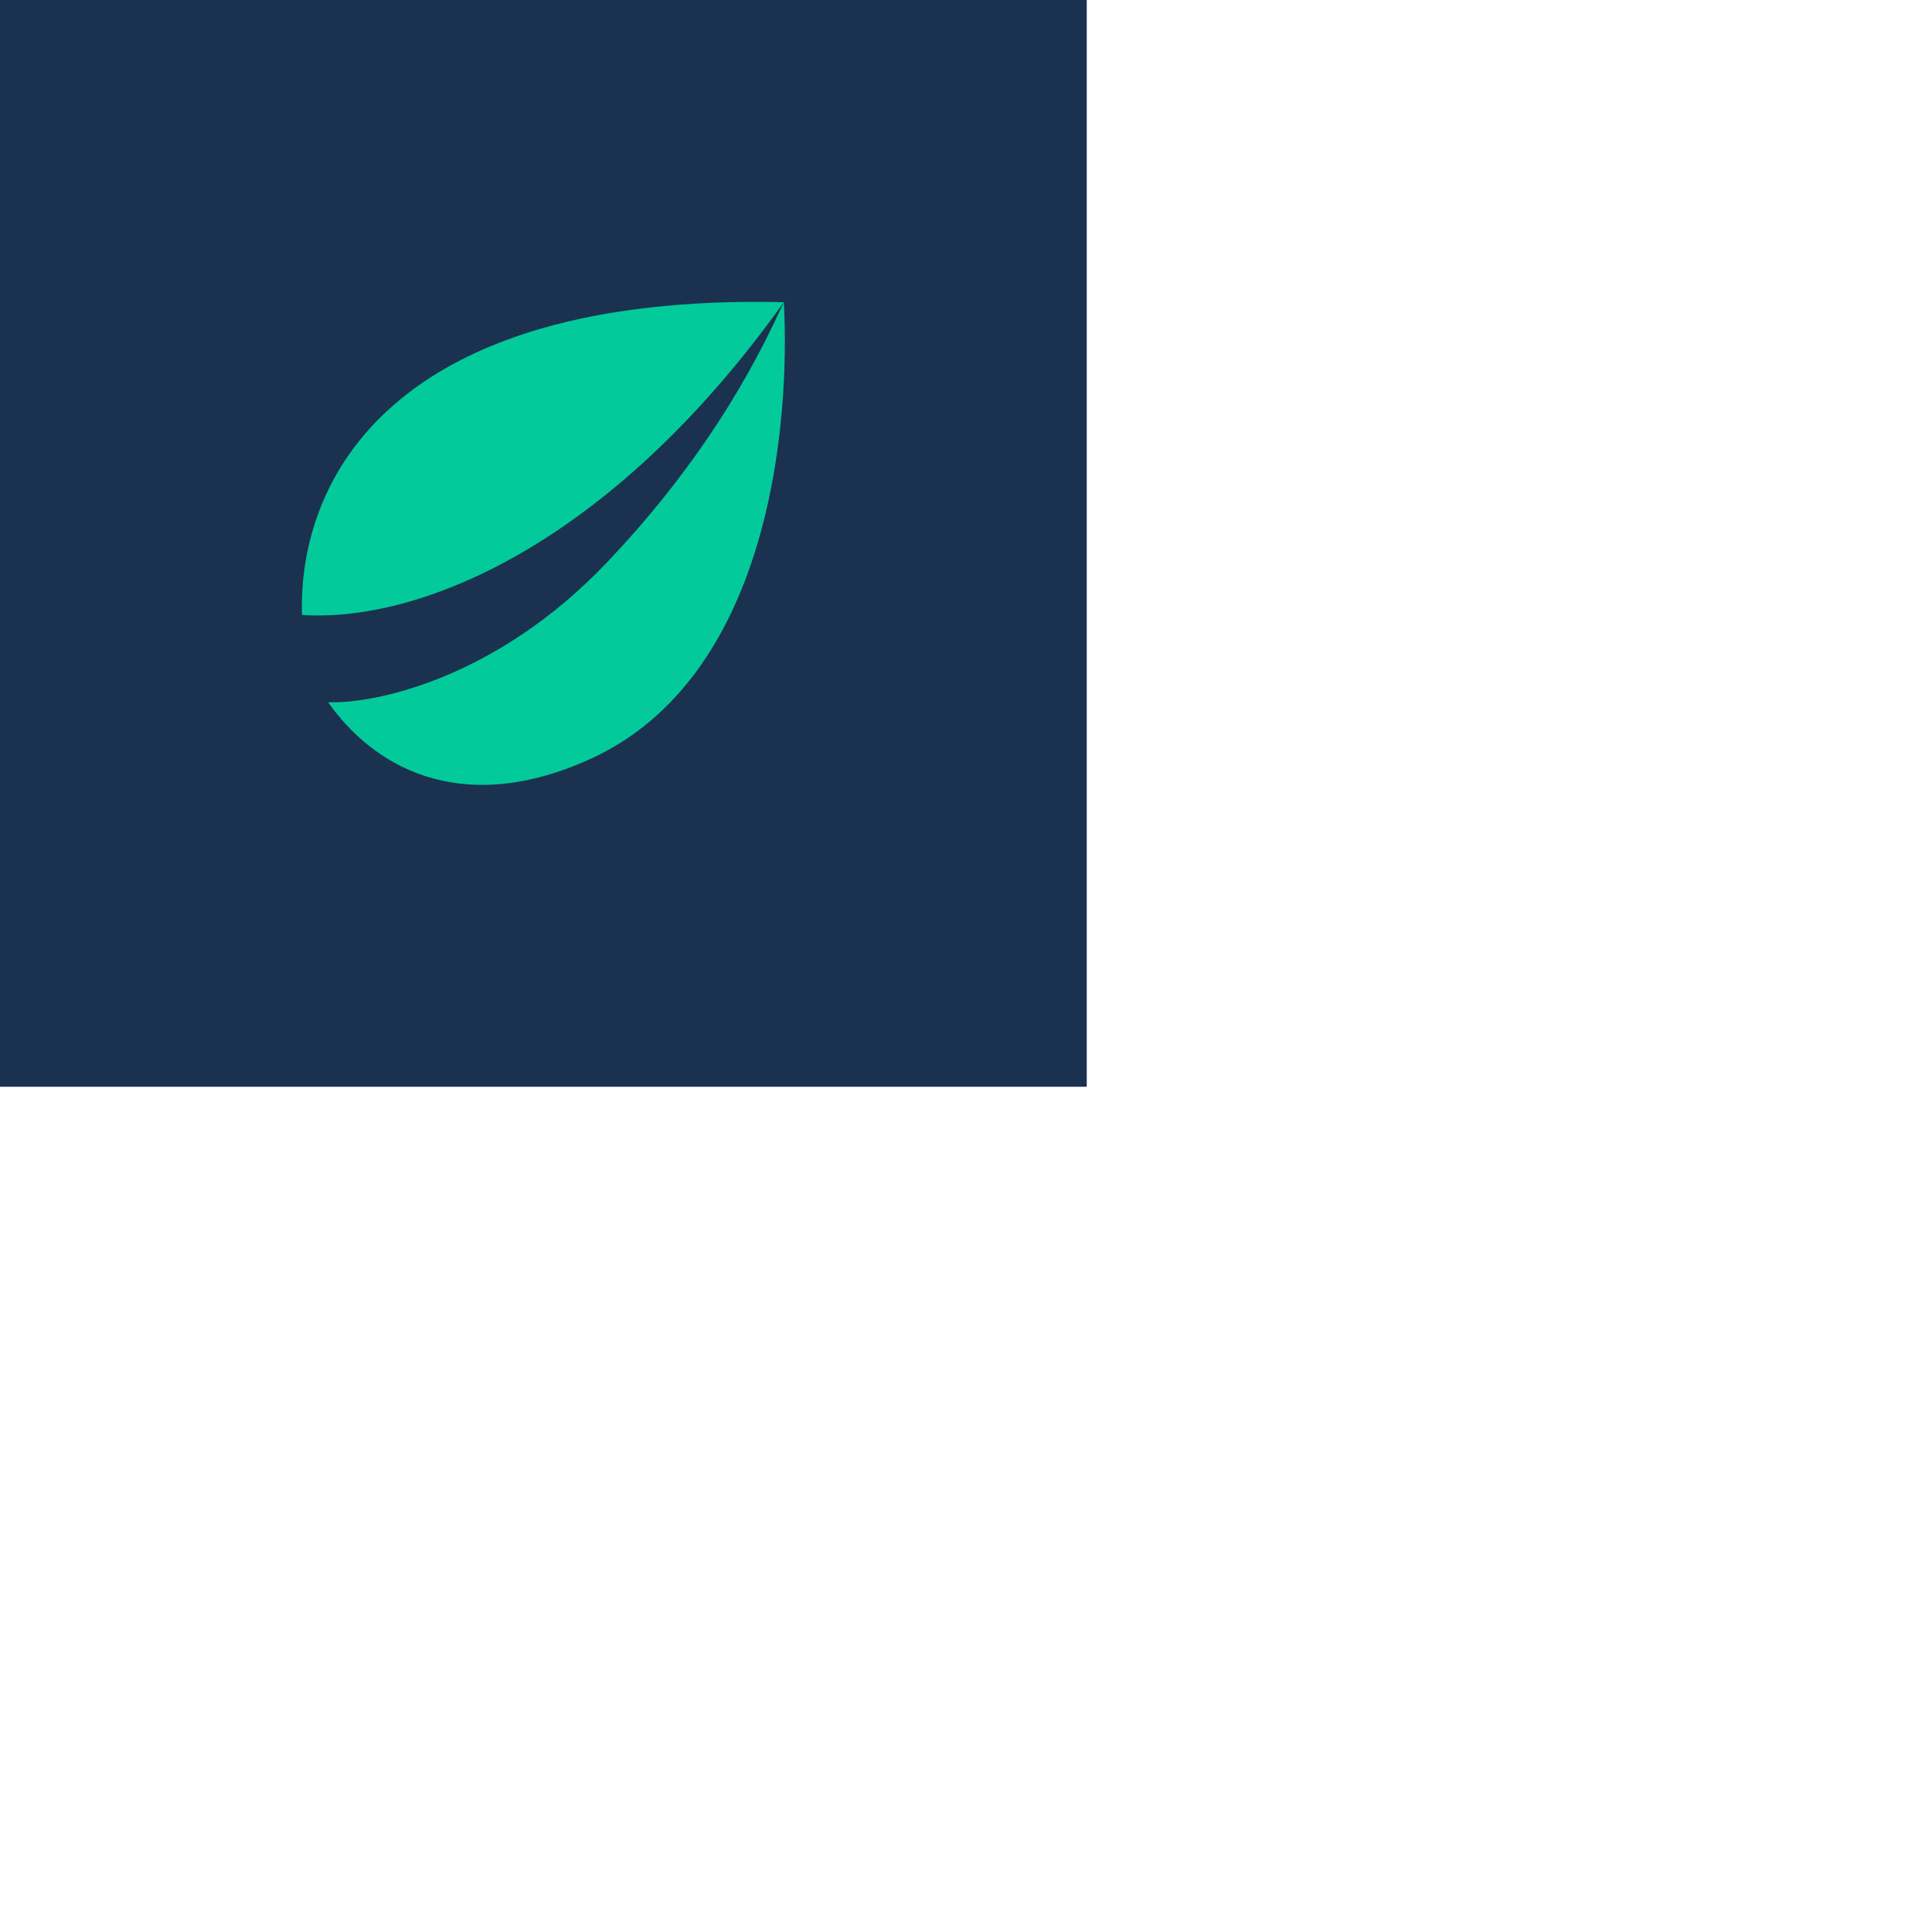
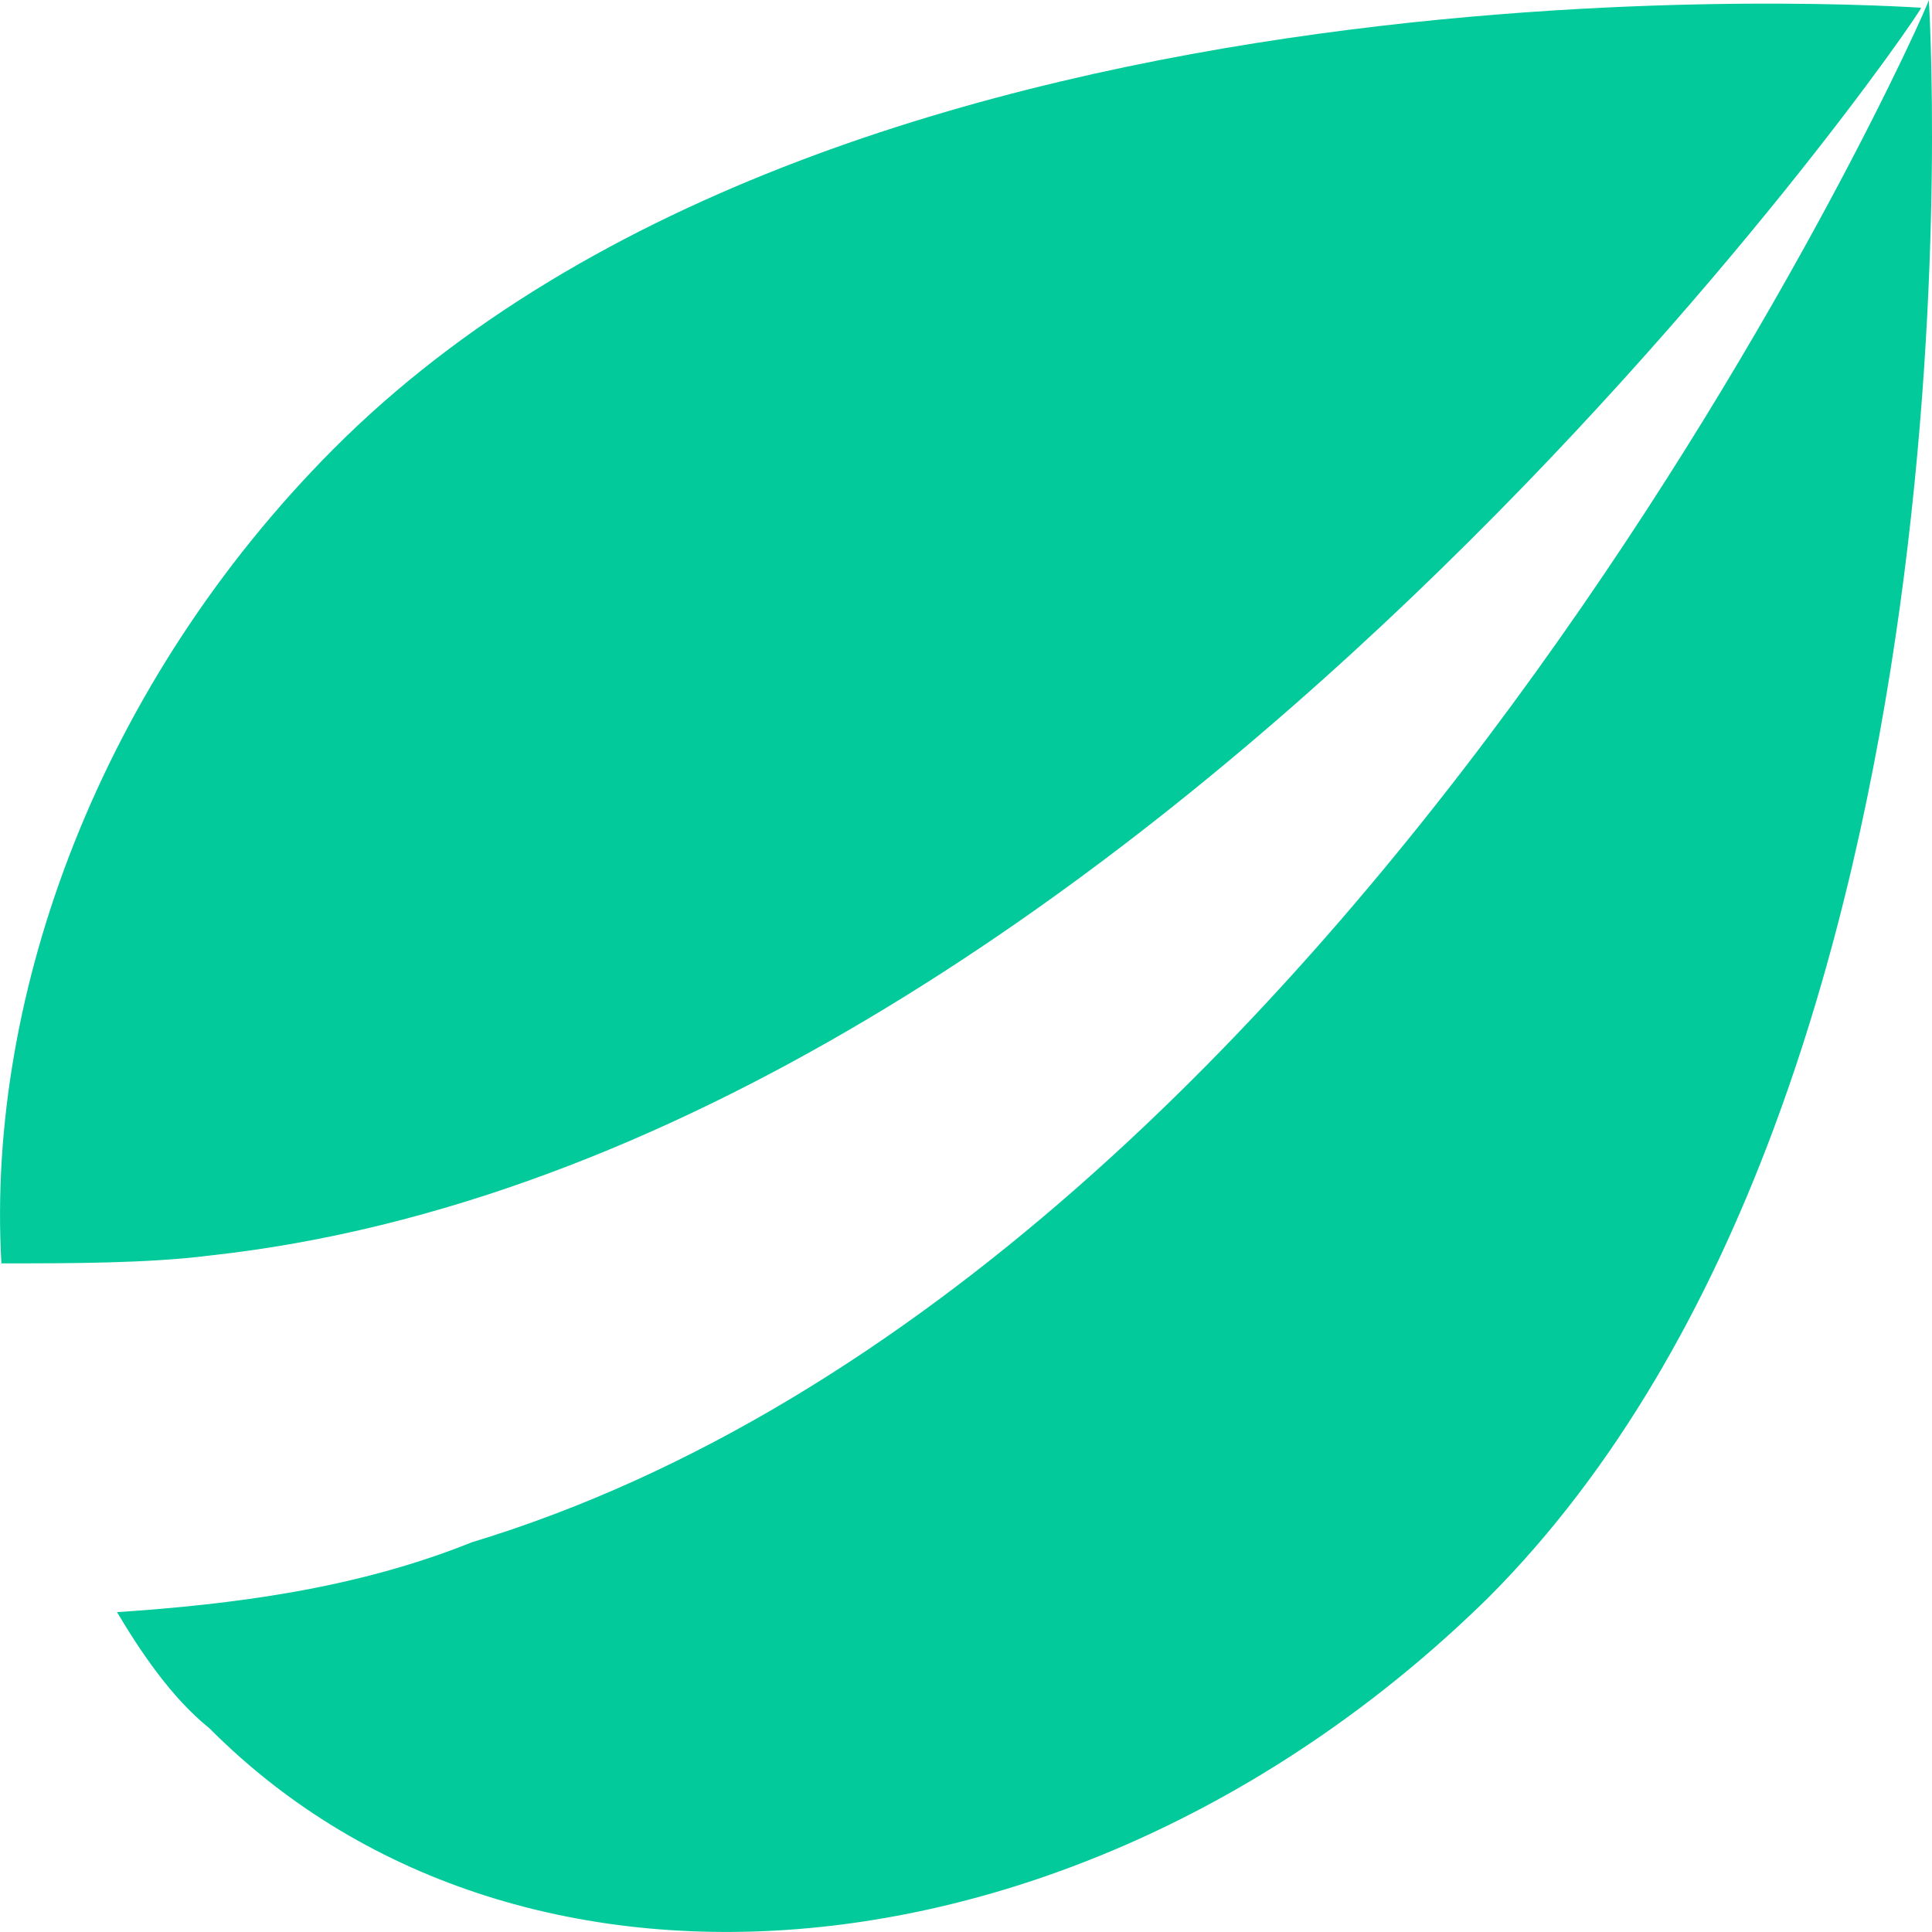
- <svg xmlns="http://www.w3.org/2000/svg" width="32" height="32" viewBox="0 0 32 32" fill="none">
-   <path fill="#1A324F" d="M0 0h18v18H0z" />
-   <path d="M5.002 10.185c-.067-2.208 1.45-5.332 7.981-5.18.104 1.934-.194 6.235-3.253 7.588-2.164.958-3.583.055-4.295-.962.776.029 2.784-.392 4.606-2.303 1.821-1.91 2.612-3.61 2.942-4.323-2.894 4.055-6.068 5.31-7.98 5.18Z" fill="#03CA9B" />
+ <svg xmlns="http://www.w3.org/2000/svg" version="1.1" id="Layer_1" x="0px" y="0px" viewBox="0 0 2500 2500" style="enable-background:new 0 0 2500 2500;" xml:space="preserve">
+   <style type="text/css">
+ 	.st0{fill:none;}
+ 	.st1{fill:#03CA9B;}
+ </style>
+   <g id="Layer_x0020_1">
+     <rect y="0" class="st0" width="2500" height="2500" />
+     <g id="_2497851756656">
+       <path class="st1" d="M1.8,1634.8c-20-351,129.7-752.2,429-1053.1C1099.2-90.3,2475.9,10,2485.9,10    c0,10-1017.6,1484.4-2214.8,1614.7C191.3,1634.8,91.6,1634.8,1.8,1634.8L1.8,1634.8z" />
+       <path class="st1" d="M151.4,2086.1c29.9,50.1,69.8,110.3,119.7,150.4c409,411.2,1147.3,331,1656.1-170.5    C2585.7,1404.1,2495.9,0,2495.9,0c0,10-728.3,1644.8-1885.6,1995.8C460.7,2056,301.1,2076.1,151.4,2086.1L151.4,2086.1    L151.4,2086.1z" />
+     </g>
+   </g>
</svg>
